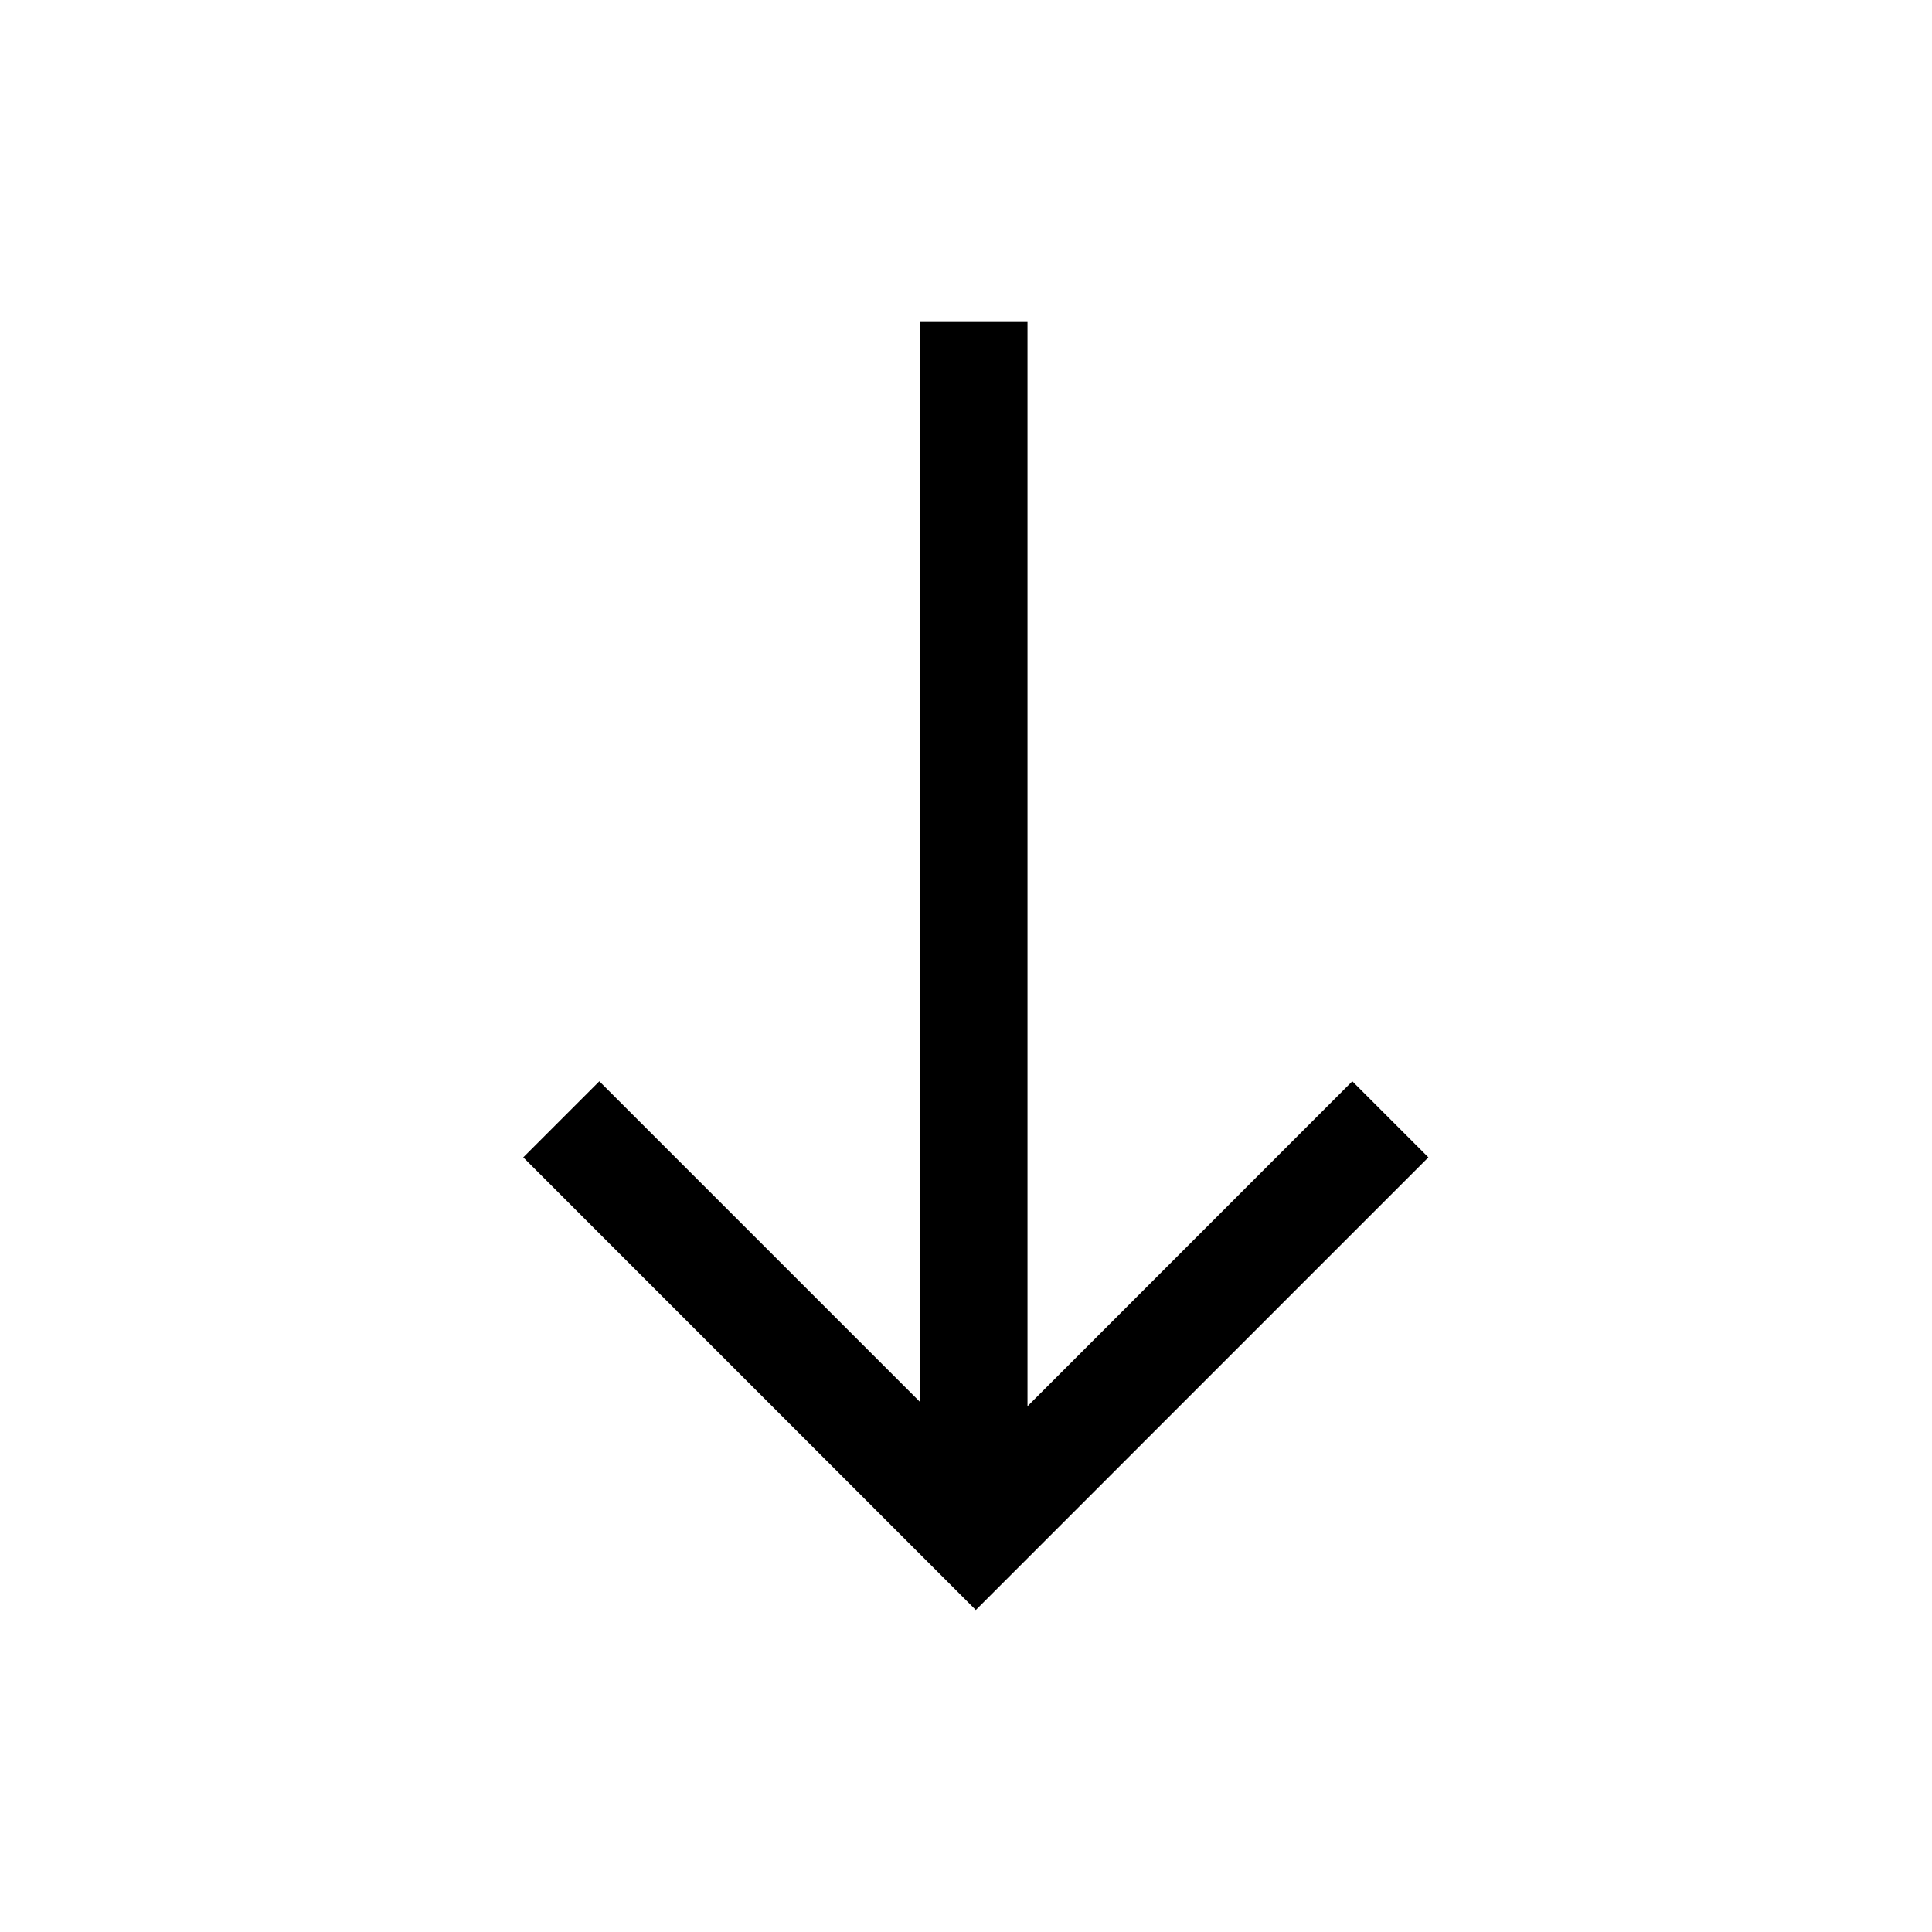
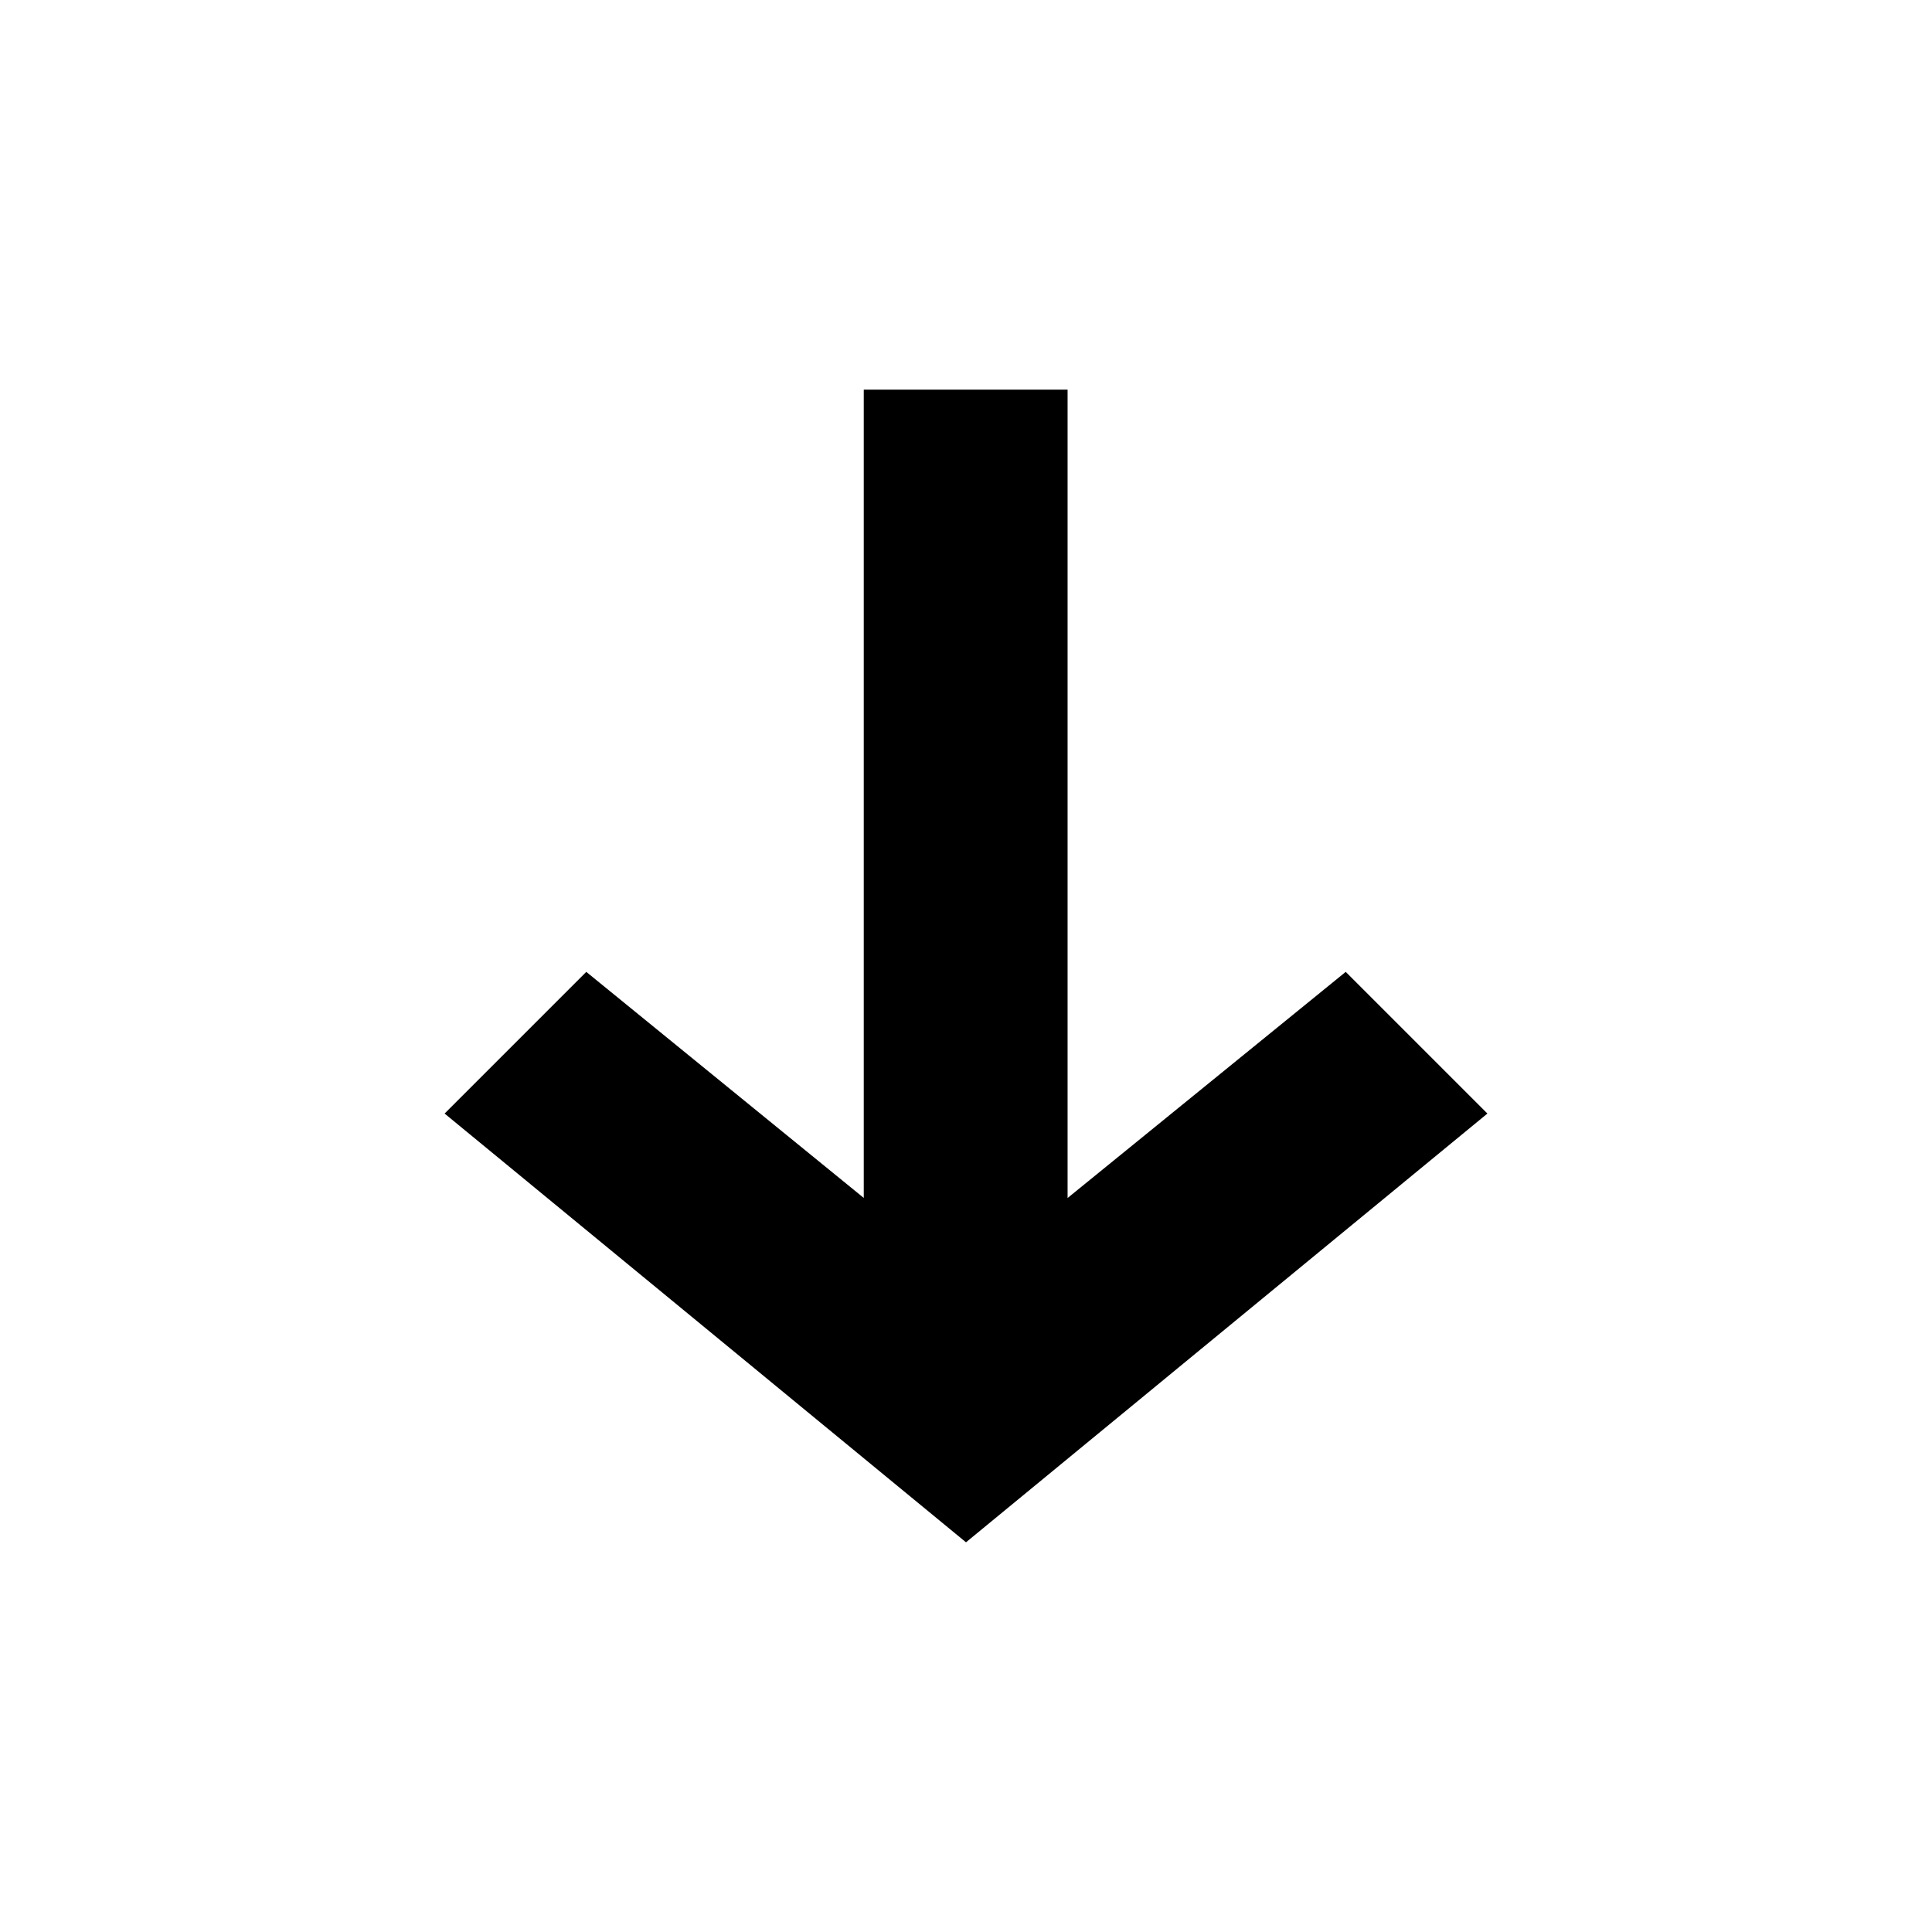
<svg xmlns="http://www.w3.org/2000/svg" width="24" height="24" viewBox="0 0 24 24" fill="none">
-   <path d="M12.764 4L12.764 17.469L16.799 13.432L17.744 14.377L12.122 20L6.5 14.377L7.445 13.432L11.427 17.414L11.427 4H12.764Z" fill="black" />
+   <path fill-rule="evenodd" clip-rule="evenodd" d="M10.73 4.84H13.262V14.882L16.717 12.073L18.477 13.833L12 19.159L5.523 13.833L7.283 12.073L10.73 14.881V4.84Z" fill="black" />
</svg>
